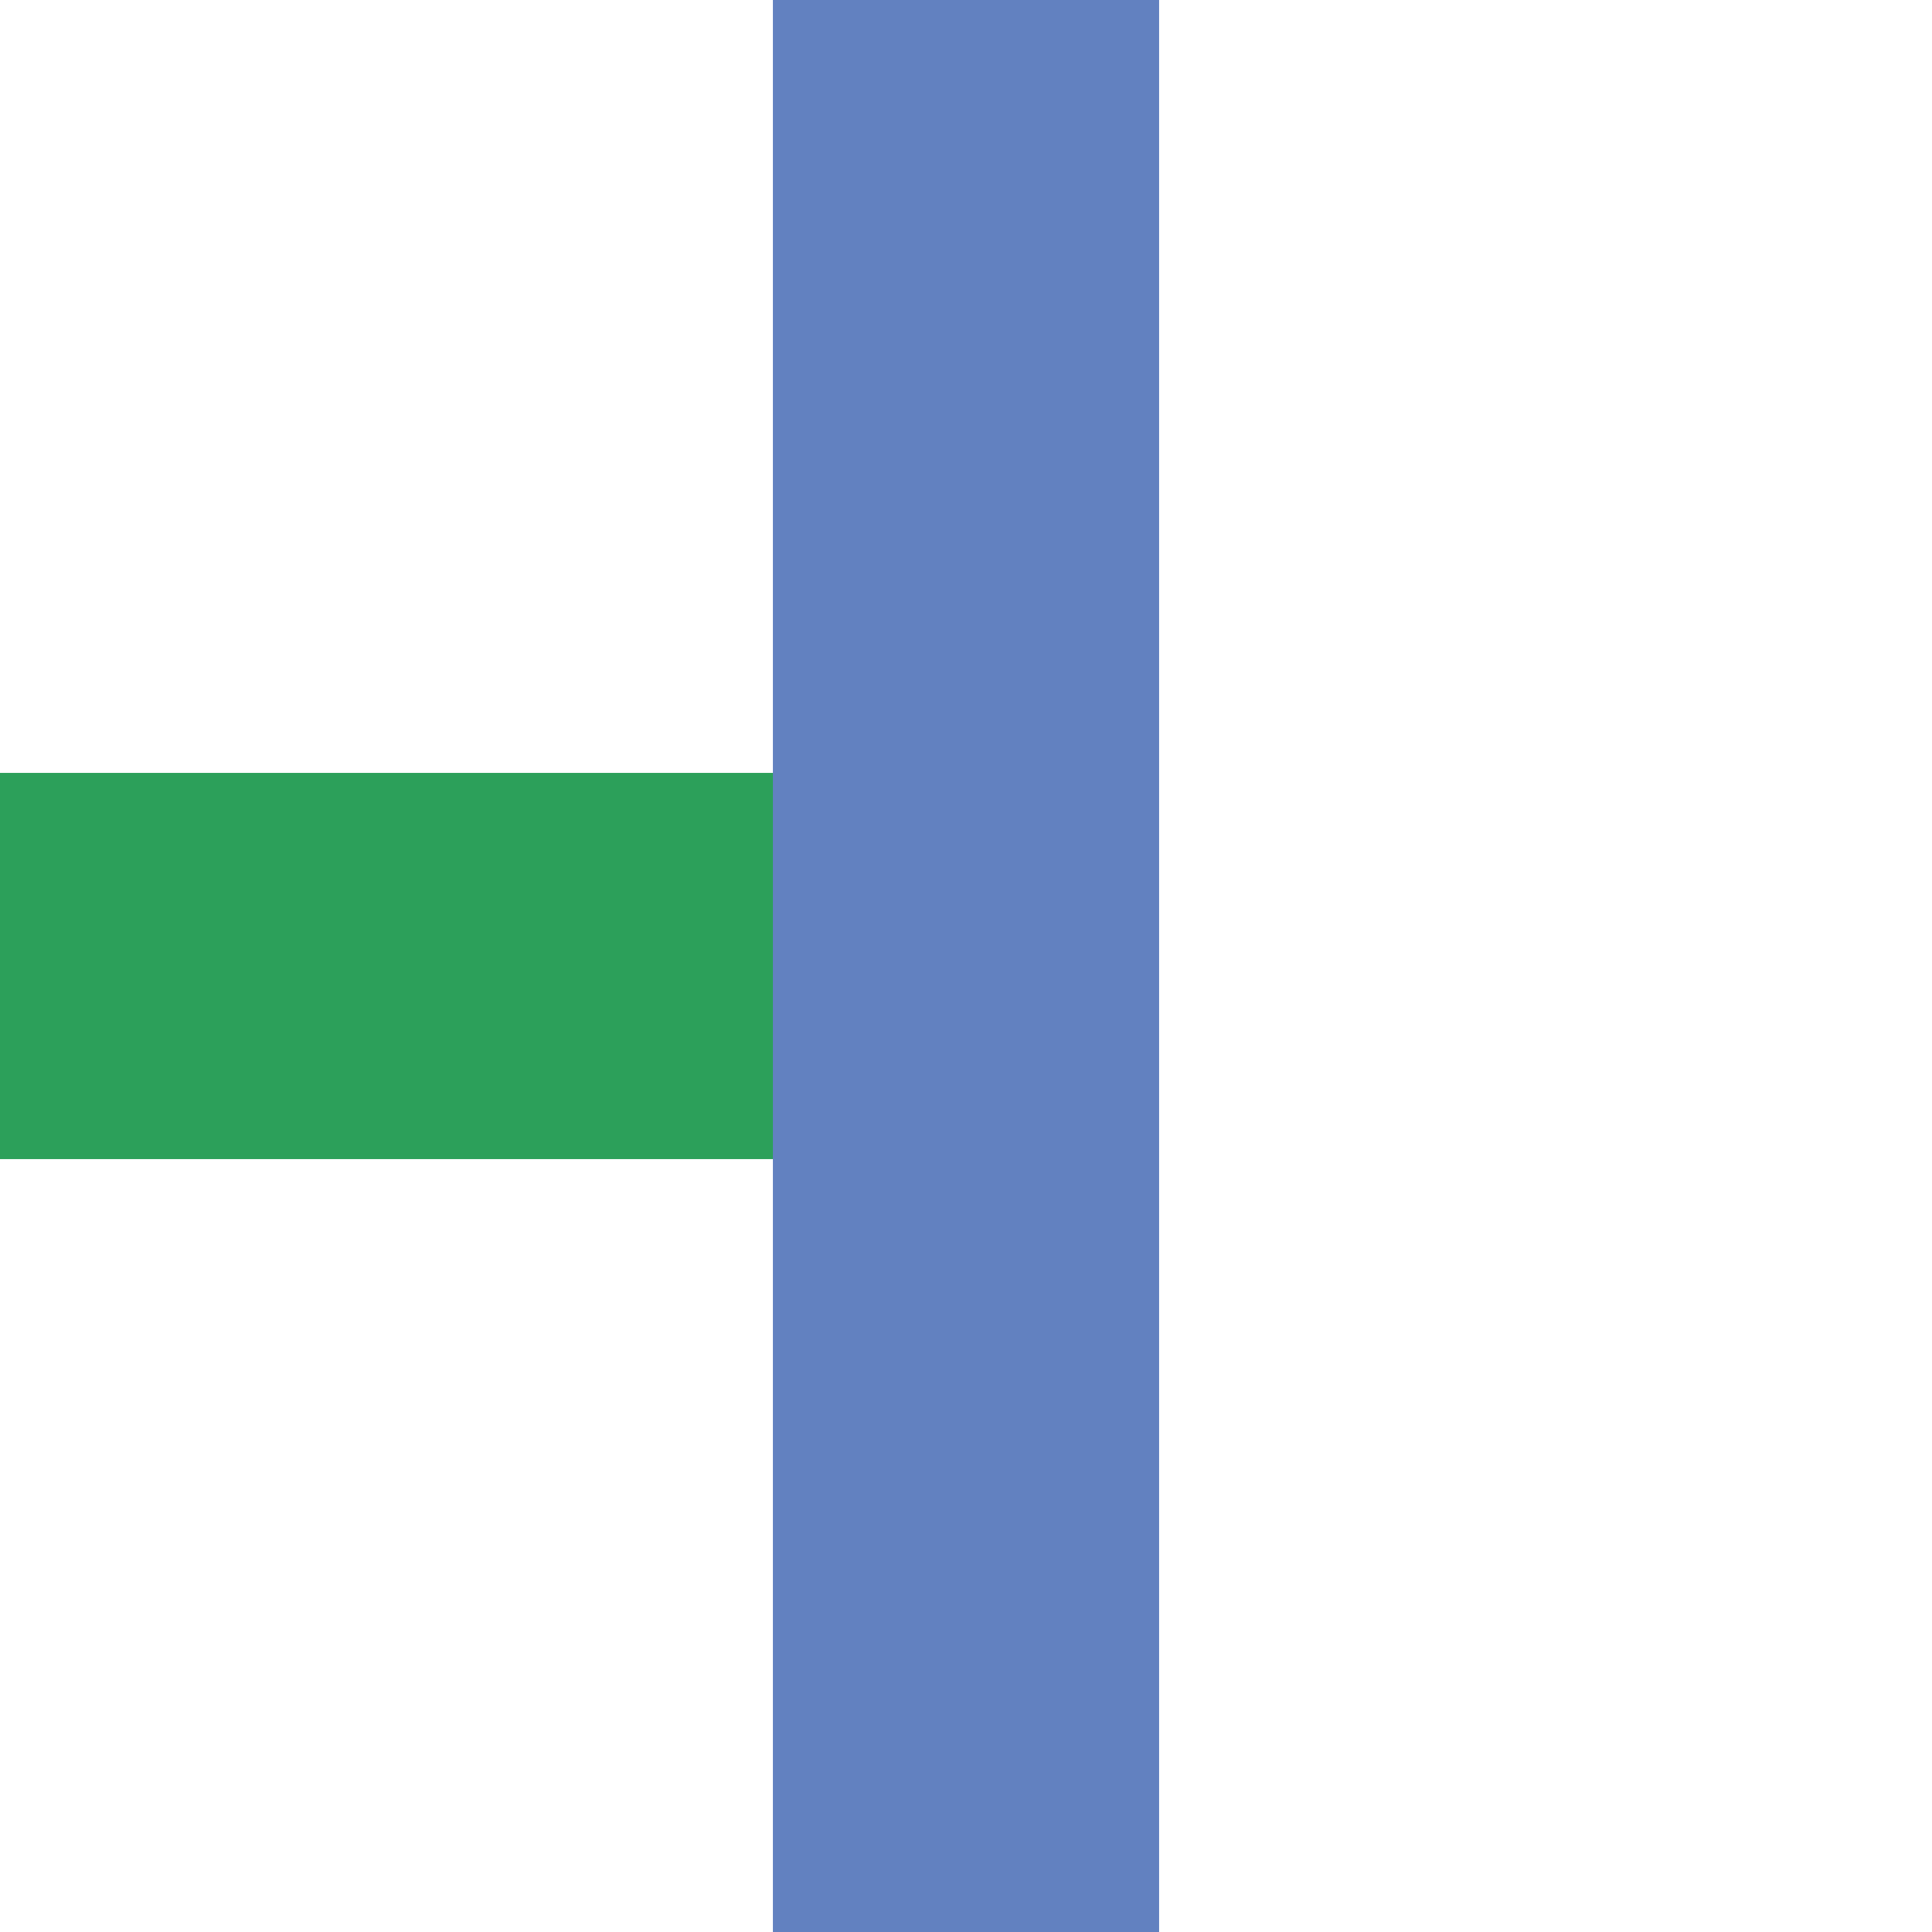
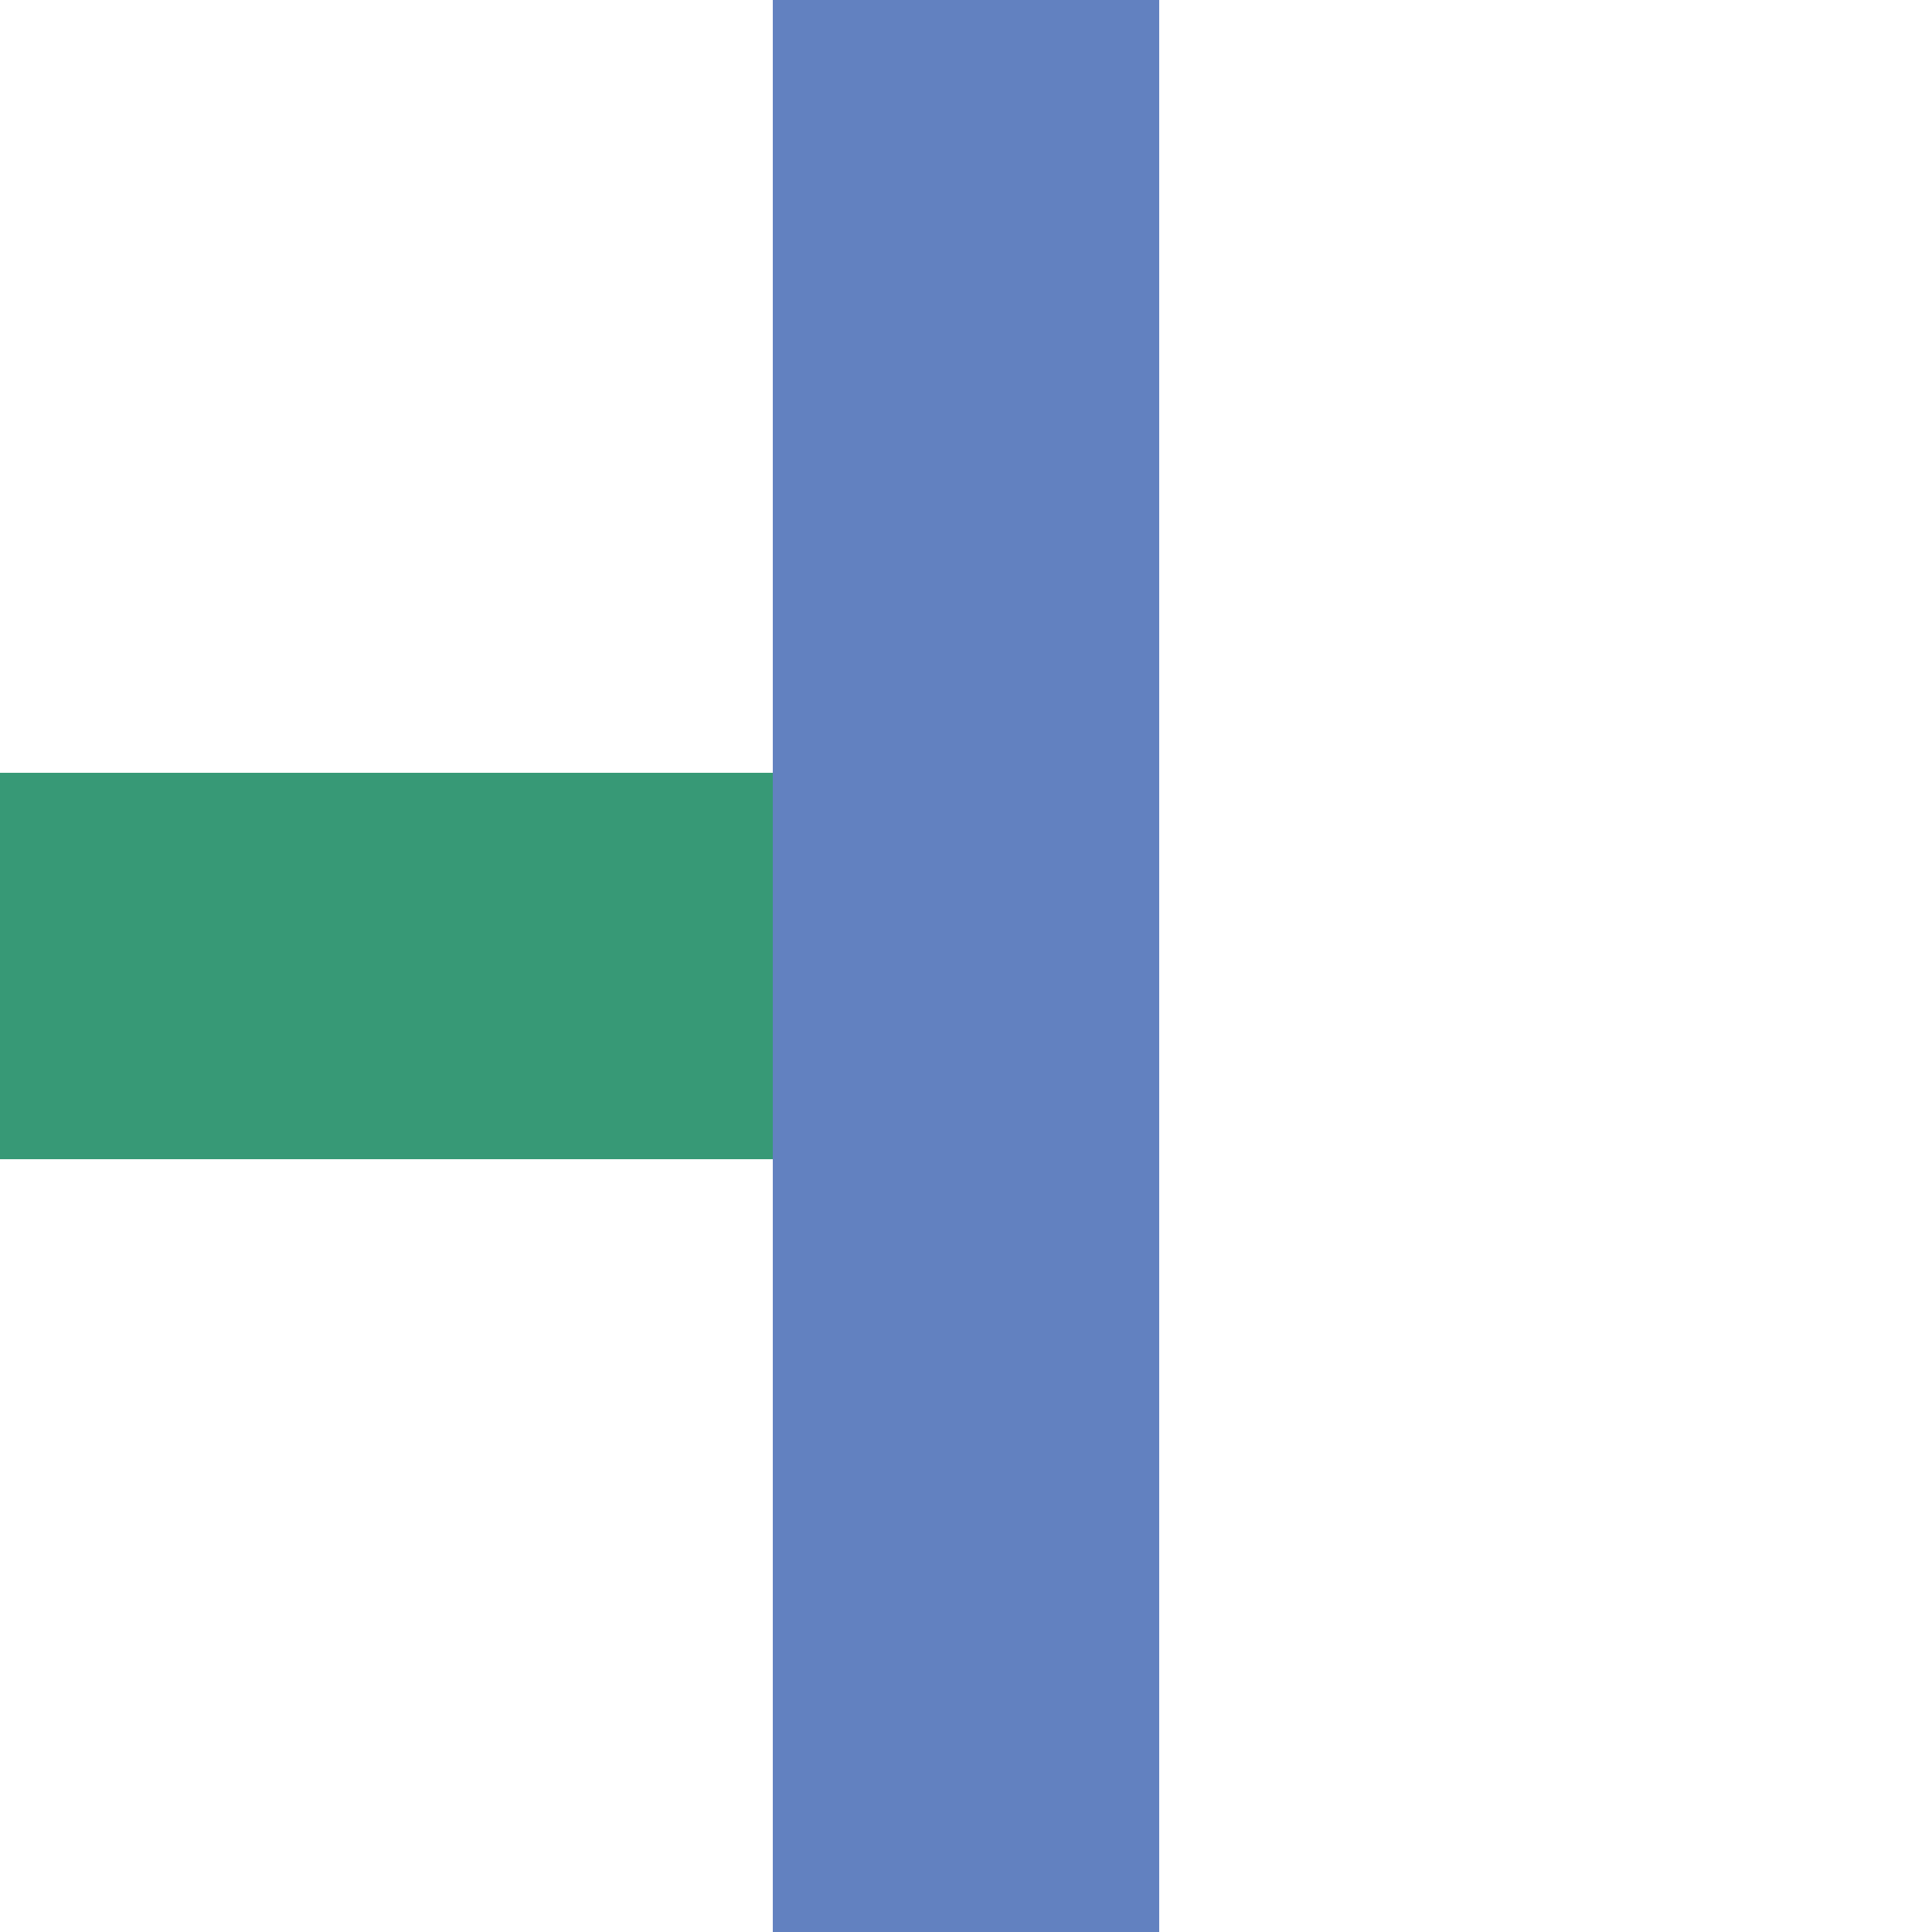
- <svg xmlns="http://www.w3.org/2000/svg" id="Layer_1" version="1.1" viewBox="0 0 500 500">
-   <defs>
-     <style>
-       .st0 {
-         fill: #6281c0;
-       }
- 
-       .st1 {
-         fill: none;
-         stroke: #000;
-         stroke-width: 11.3px;
-       }
- 
-       .st2 {
-         fill: #2ca05a;
-       }
-     </style>
-   </defs>
-   <path class="st1" d="M15.1,389.9" />
-   <rect class="st2" y="200" width="250.5" height="100" />
-   <rect class="st0" x="200" width="100" height="500" />
+ <svg xmlns="http://www.w3.org/2000/svg" width="500" height="500" viewBox="0 0 500 500" fill="none">
+   <path d="M250.5 200H0V300H250.5V200Z" fill="#379976" />
+   <path d="M300 0H200V500H300V0Z" fill="#6281C0" />
</svg>
